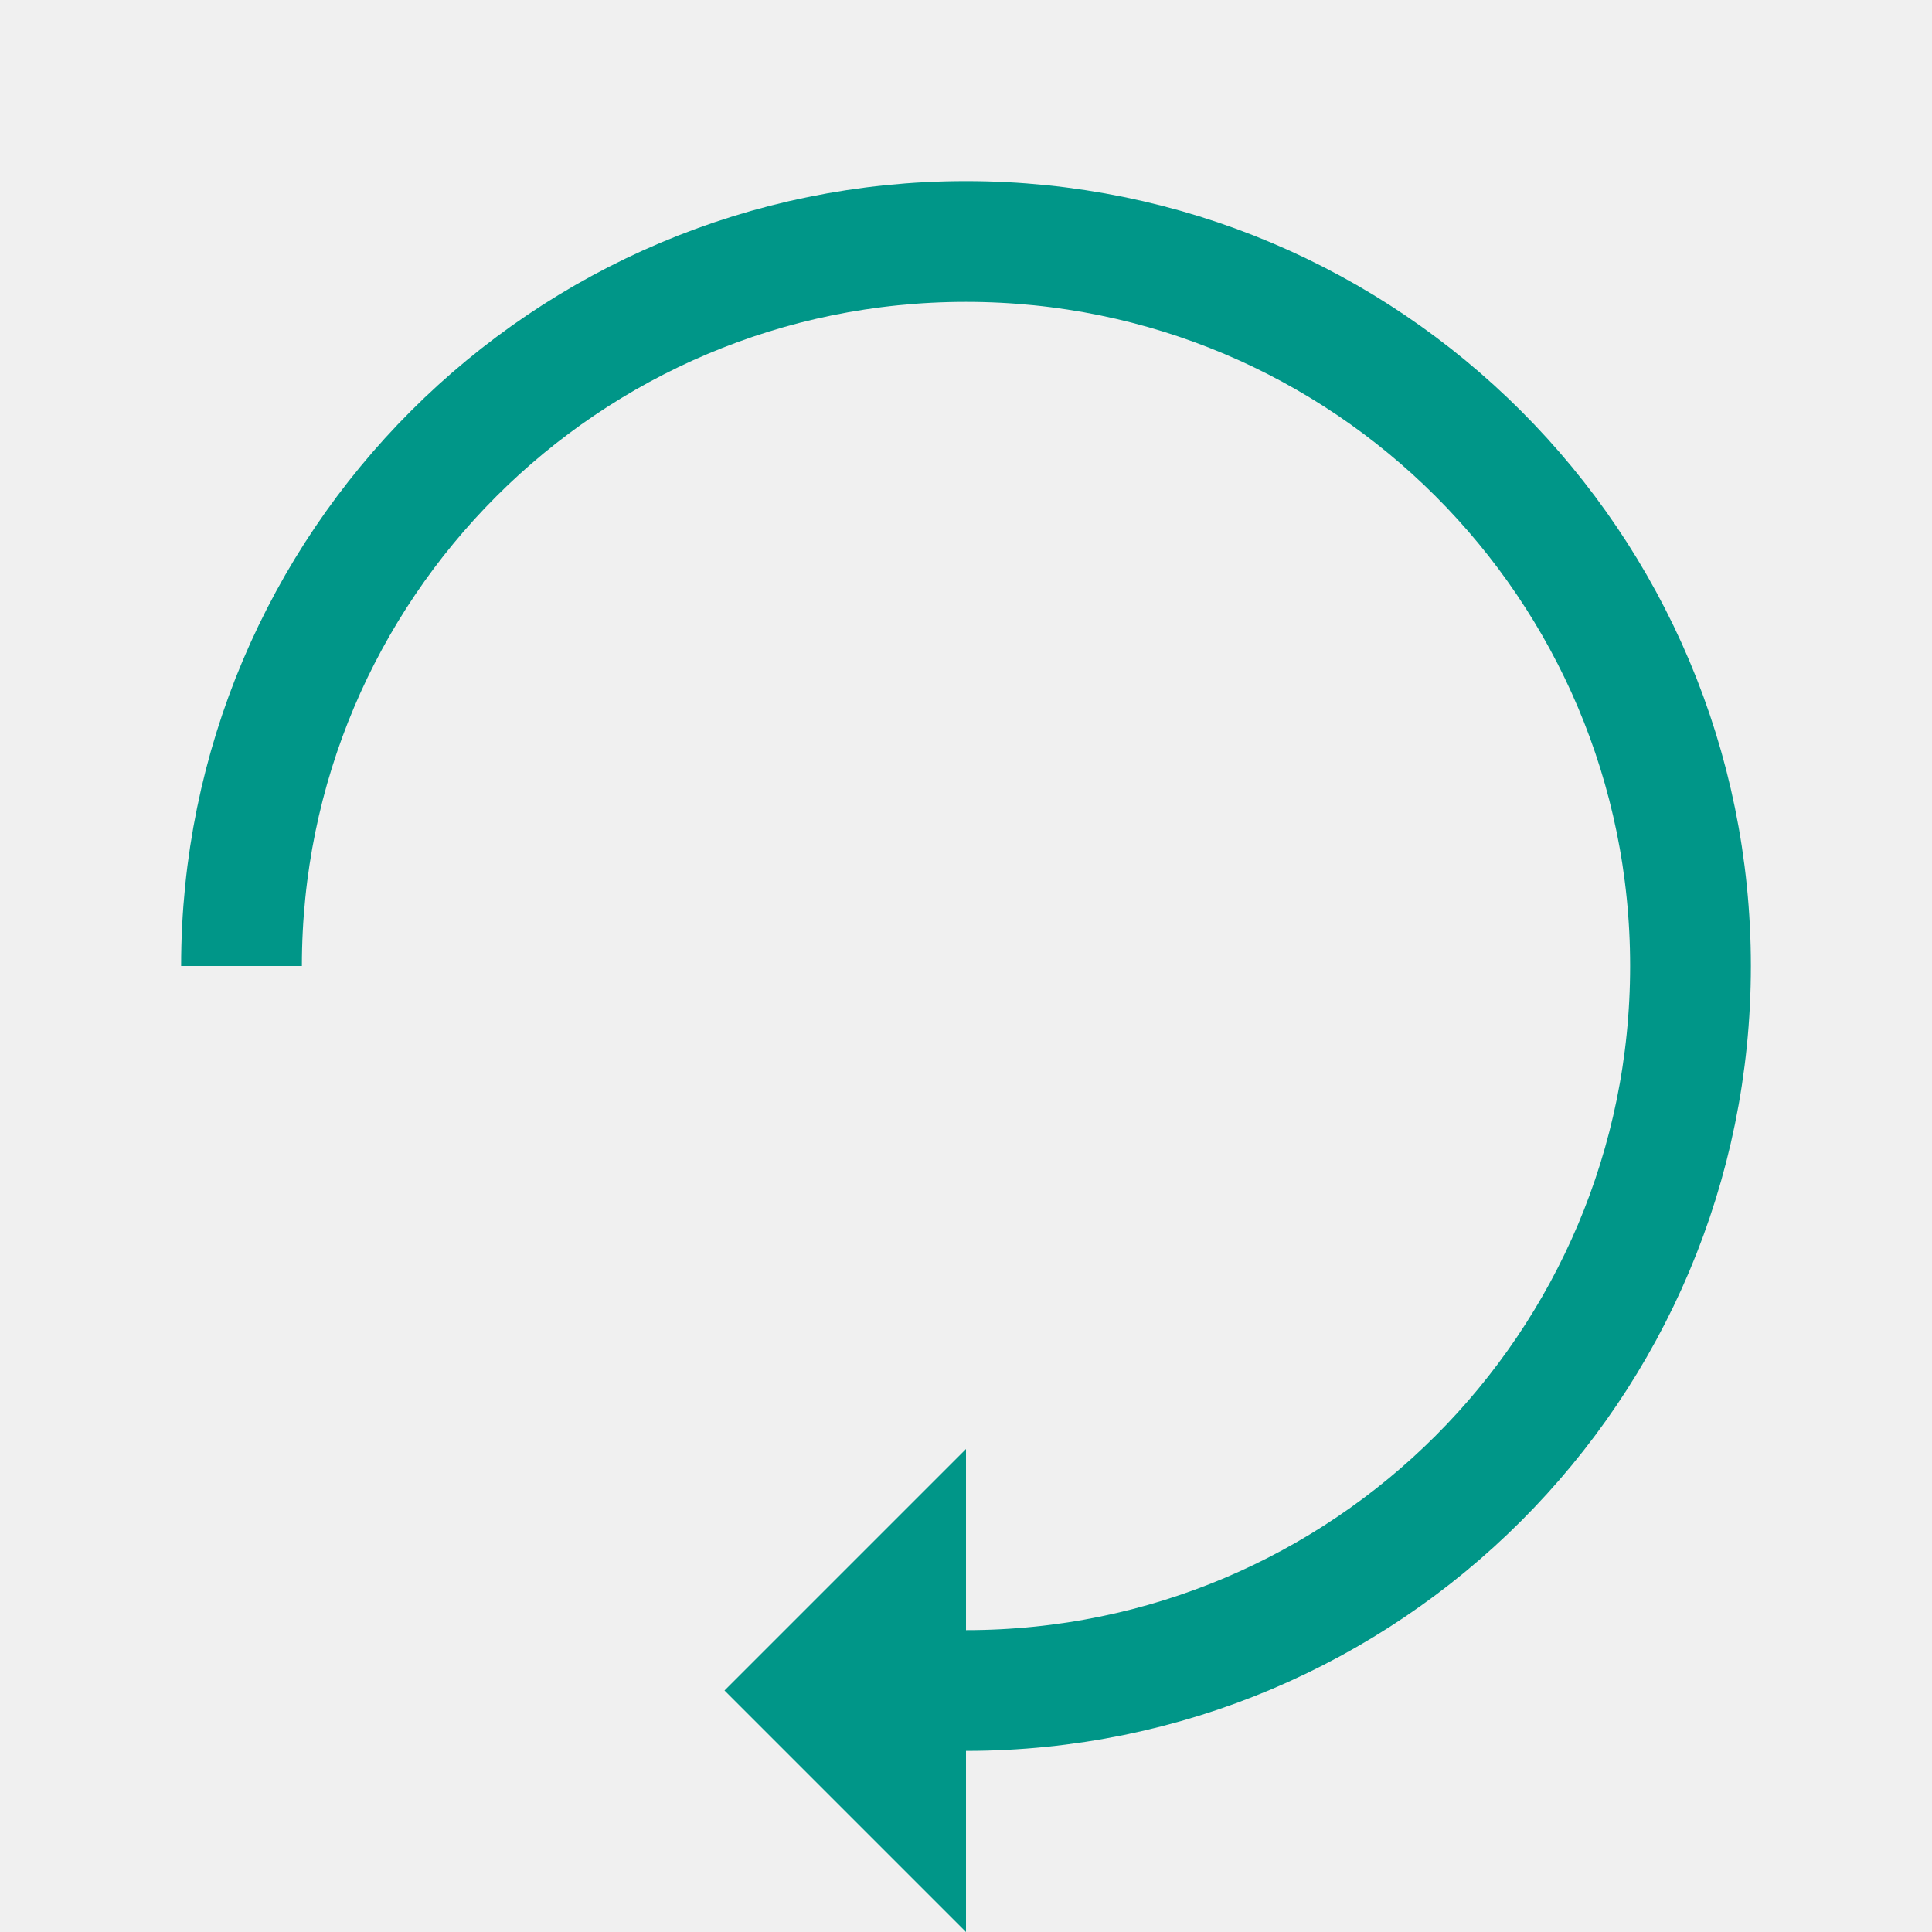
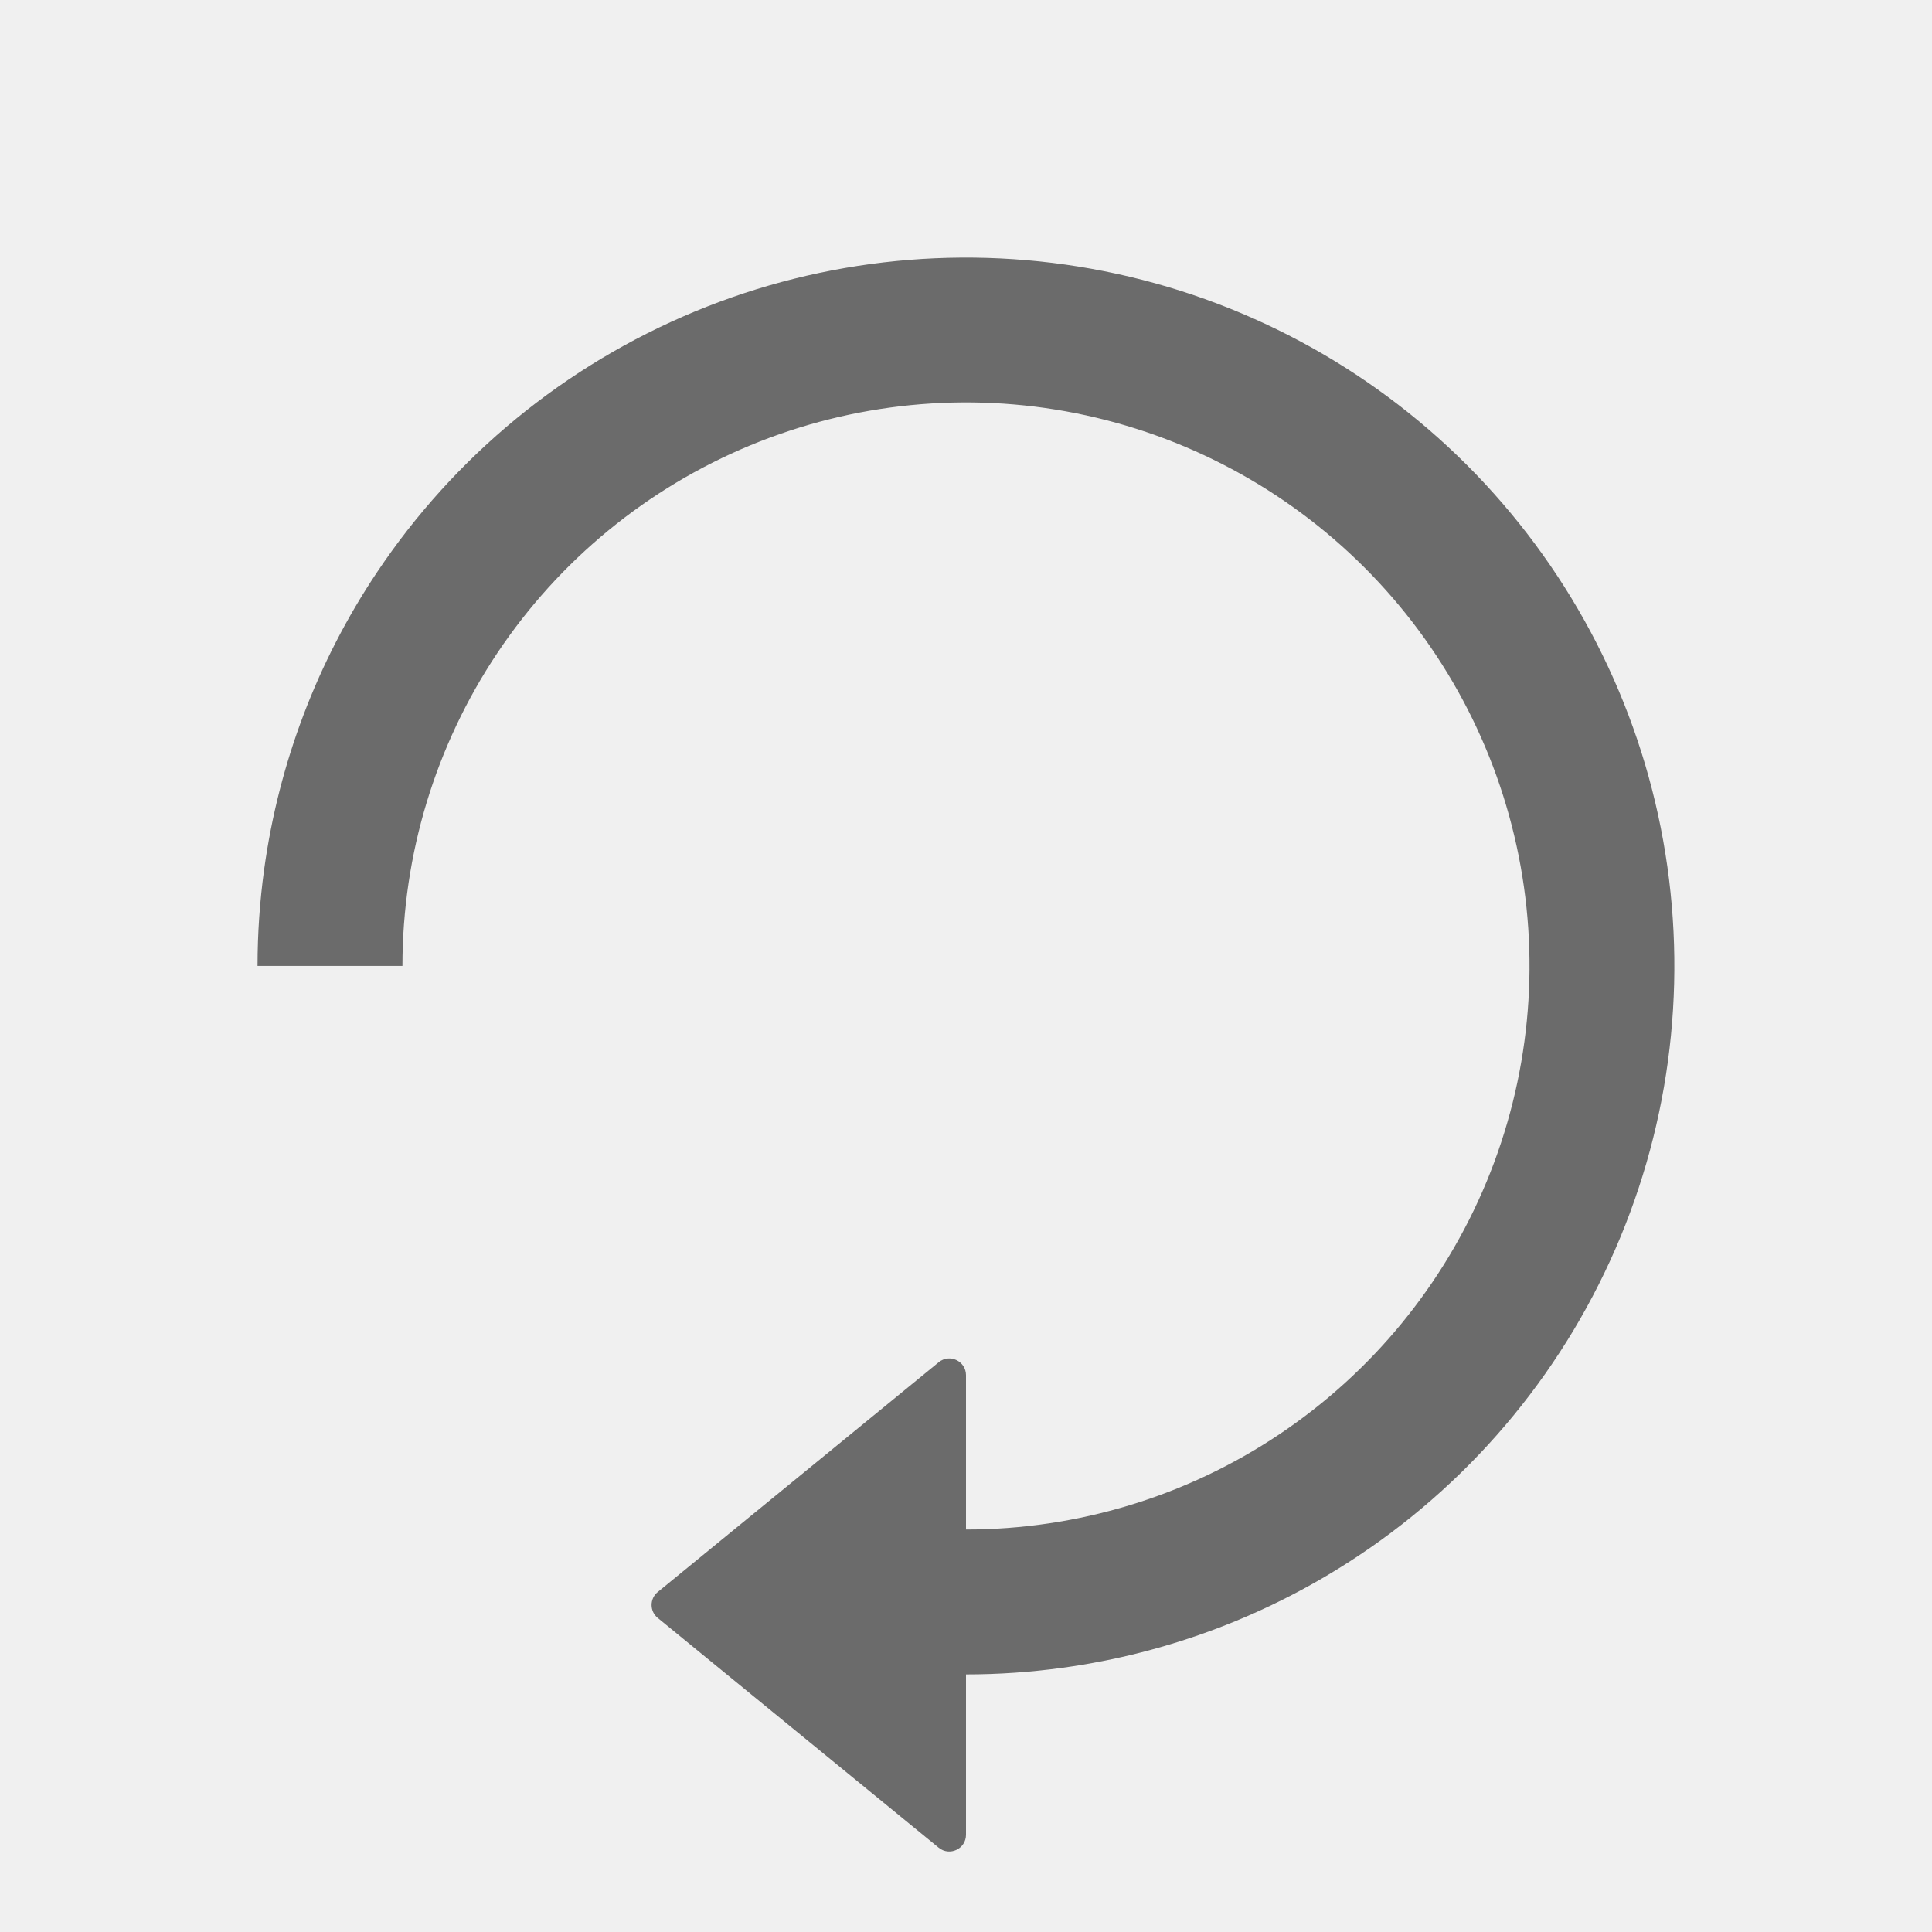
- <svg xmlns="http://www.w3.org/2000/svg" id="Layer_1" viewBox="0 0 32 32">
-   <circle cx="16" cy="16" r="18" style="fill:none;" />
-   <path d="M4,16c0-6.63,5.37-12,12-12s12,5.37,12,12-5.37,12-12,12" style="fill:none; fill-rule:evenodd; stroke:#009688; stroke-miterlimit:10; stroke-width:2px;" />
-   <polygon points="16 32 12 28 16 24 16 32" style="fill:#009688;" />
+ <svg xmlns="http://www.w3.org/2000/svg" width="30" height="30" fill="none">
+   <defs>
+     <clipPath id="clip0_7112_29465">
+       <rect id="svg_1" fill="white" height="30" width="30" />
+     </clipPath>
+   </defs>
+   <g>
+     <g id="svg_2" clip-path="url(#clip0_7112_29465)">
+       <path id="svg_3" stroke="black" d="m31.154,-1.152l-32.308,0l0,32.308l32.308,0l0,-32.308z" />
+       <path id="svg_4" fill="#6B6B6B" d="m19.861,22.275c-1.439,0.962 -3.131,1.475 -4.861,1.475l0,-2.396c0,-0.219 -0.254,-0.34 -0.424,-0.201l-4.363,3.568c-0.127,0.104 -0.127,0.298 0,0.402l4.363,3.568c0.17,0.139 0.424,0.018 0.424,-0.201l0,-2.49c0.504,0 1.005,-0.035 1.5,-0.103c1.643,-0.226 3.221,-0.822 4.611,-1.751c1.809,-1.209 3.219,-2.927 4.051,-4.937c0.833,-2.01 1.05,-4.222 0.626,-6.356c-0.424,-2.134 -1.472,-4.094 -3.01,-5.632c-1.538,-1.538 -3.498,-2.586 -5.632,-3.01c-2.134,-0.424 -4.346,-0.207 -6.356,0.626c-2.01,0.833 -3.728,2.242 -4.937,4.051c-0.929,1.39 -1.525,2.968 -1.751,4.611c-0.068,0.495 -0.103,0.996 -0.103,1.5l0.75,0l0.75,0l0.75,0c0,-1.731 0.513,-3.422 1.475,-4.861c0.961,-1.439 2.328,-2.56 3.927,-3.223c1.599,-0.662 3.358,-0.836 5.056,-0.498c1.697,0.338 3.256,1.171 4.48,2.395c1.224,1.224 2.057,2.783 2.395,4.48c0.338,1.697 0.164,3.457 -0.498,5.056c-0.662,1.599 -1.784,2.965 -3.223,3.927z" clip-rule="evenodd" fill-rule="evenodd" />
+     </g>
+   </g>
</svg>
